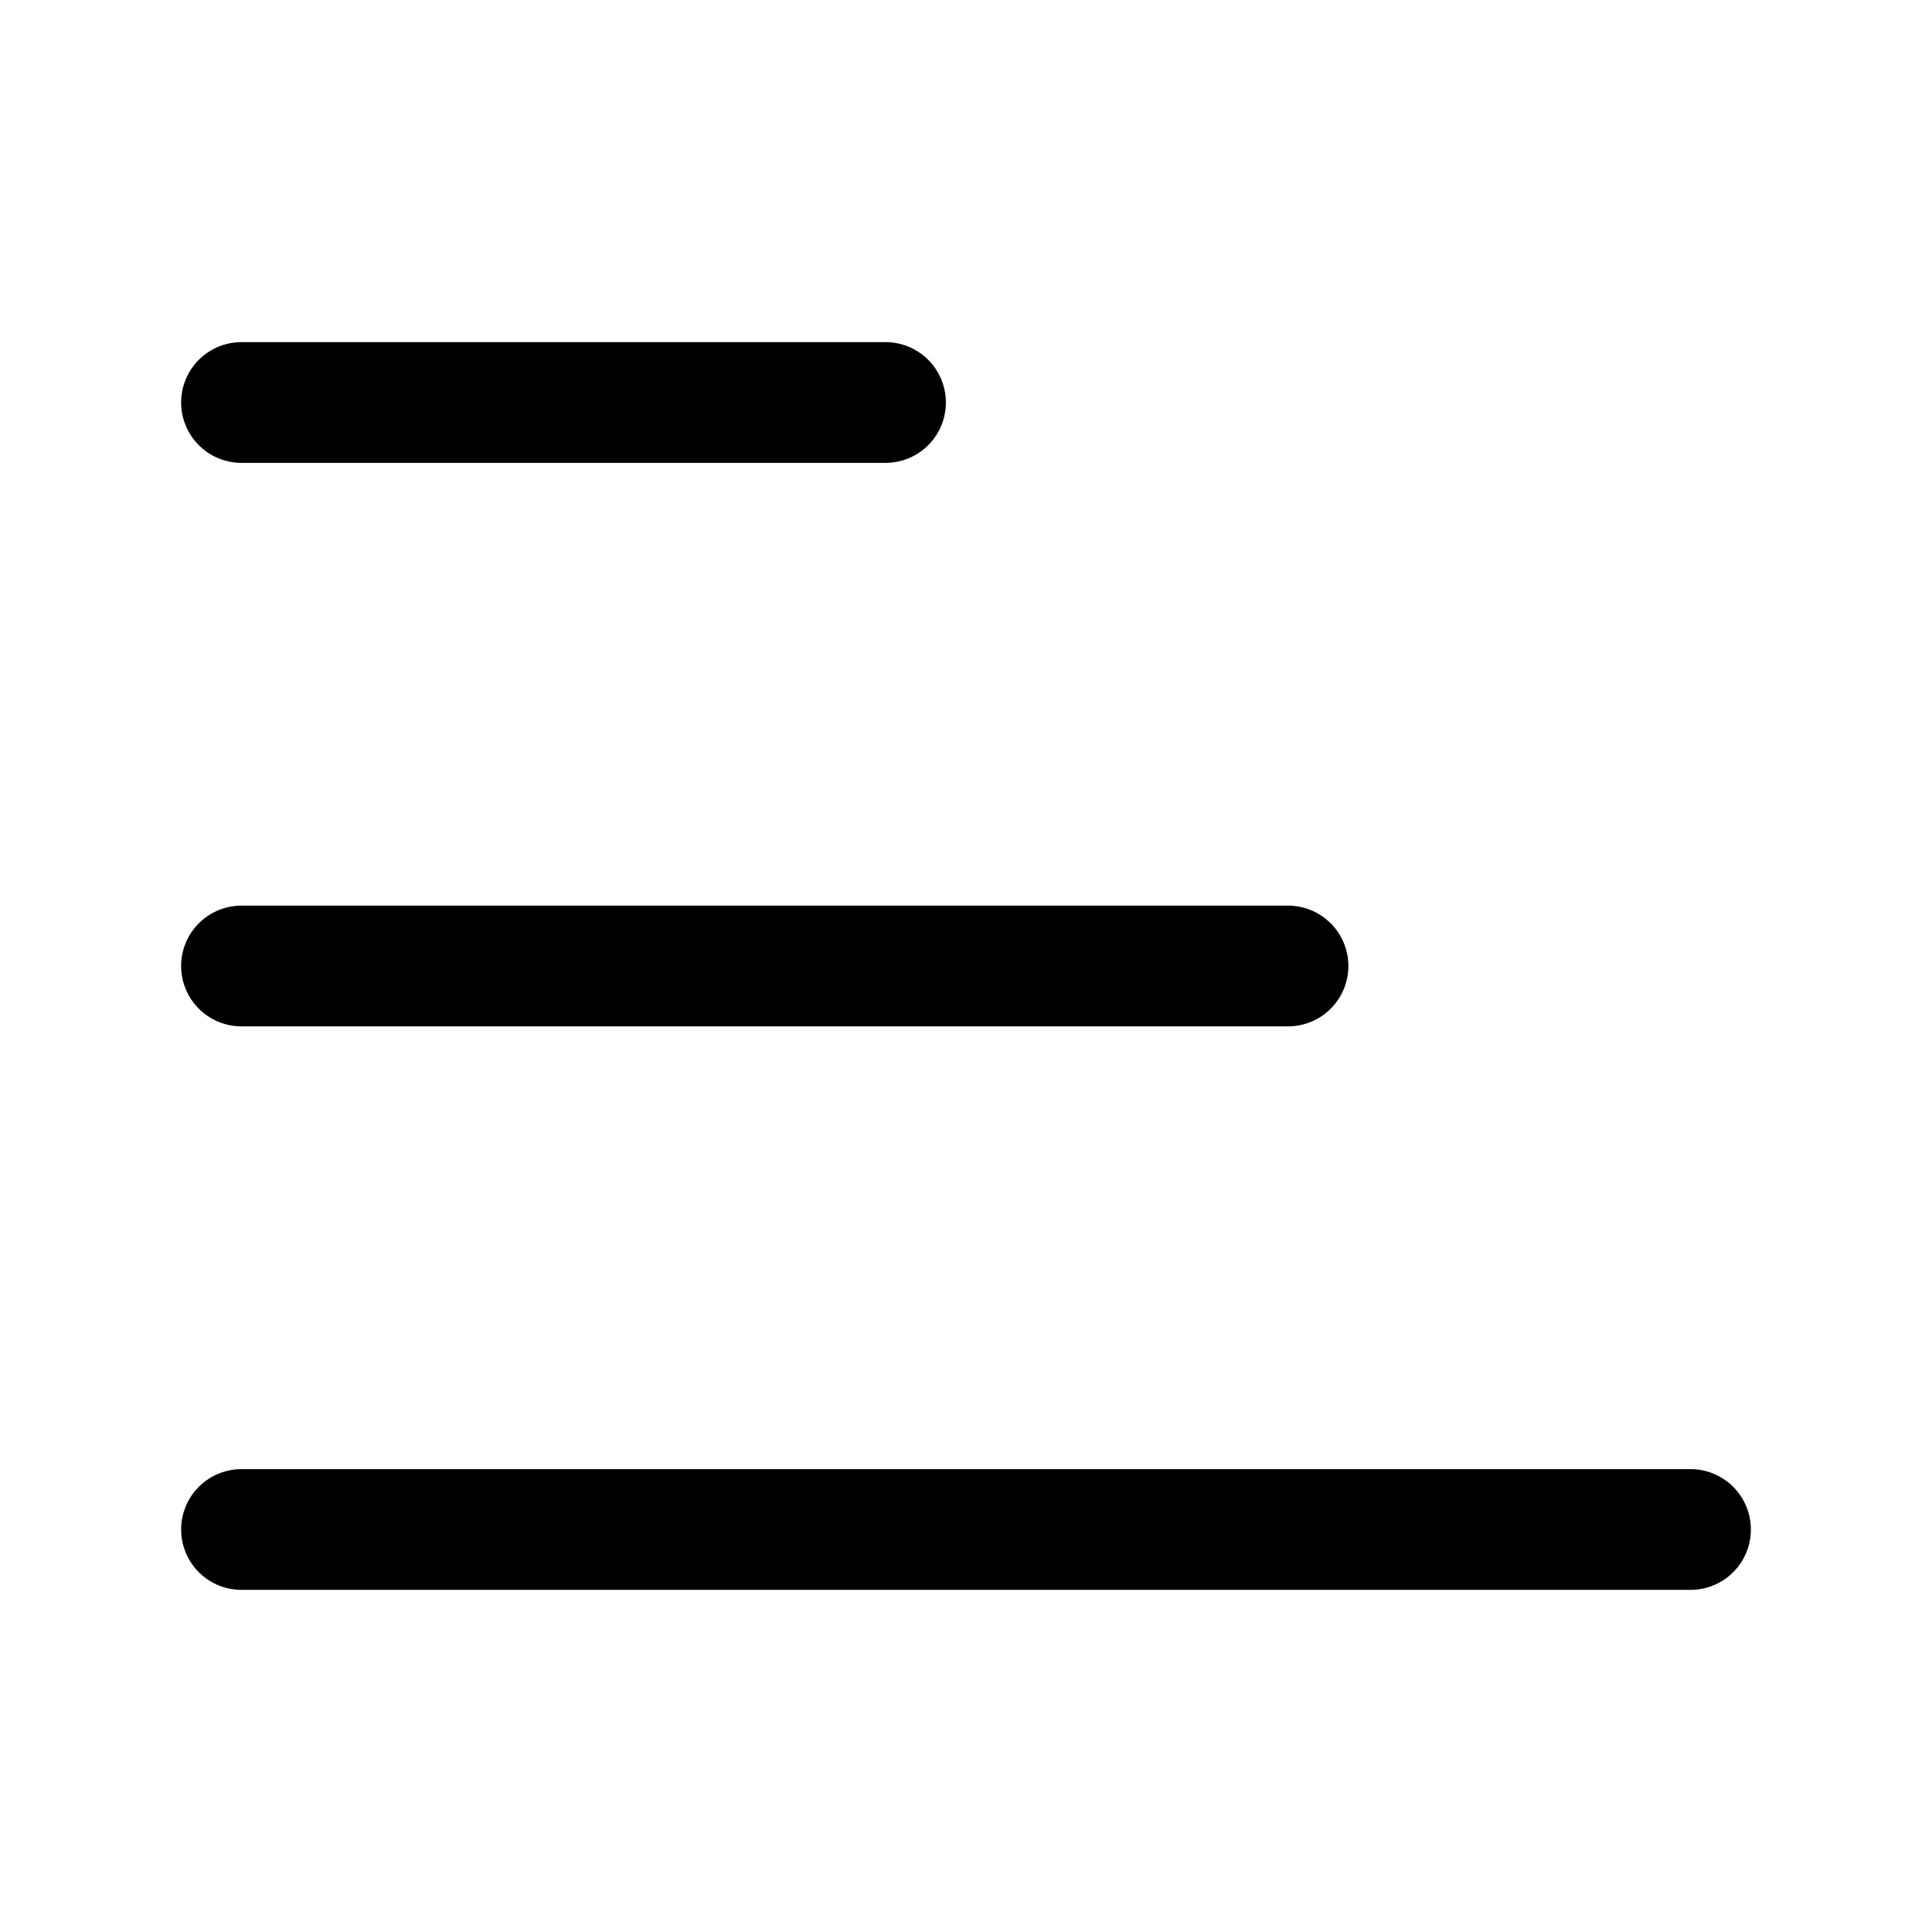
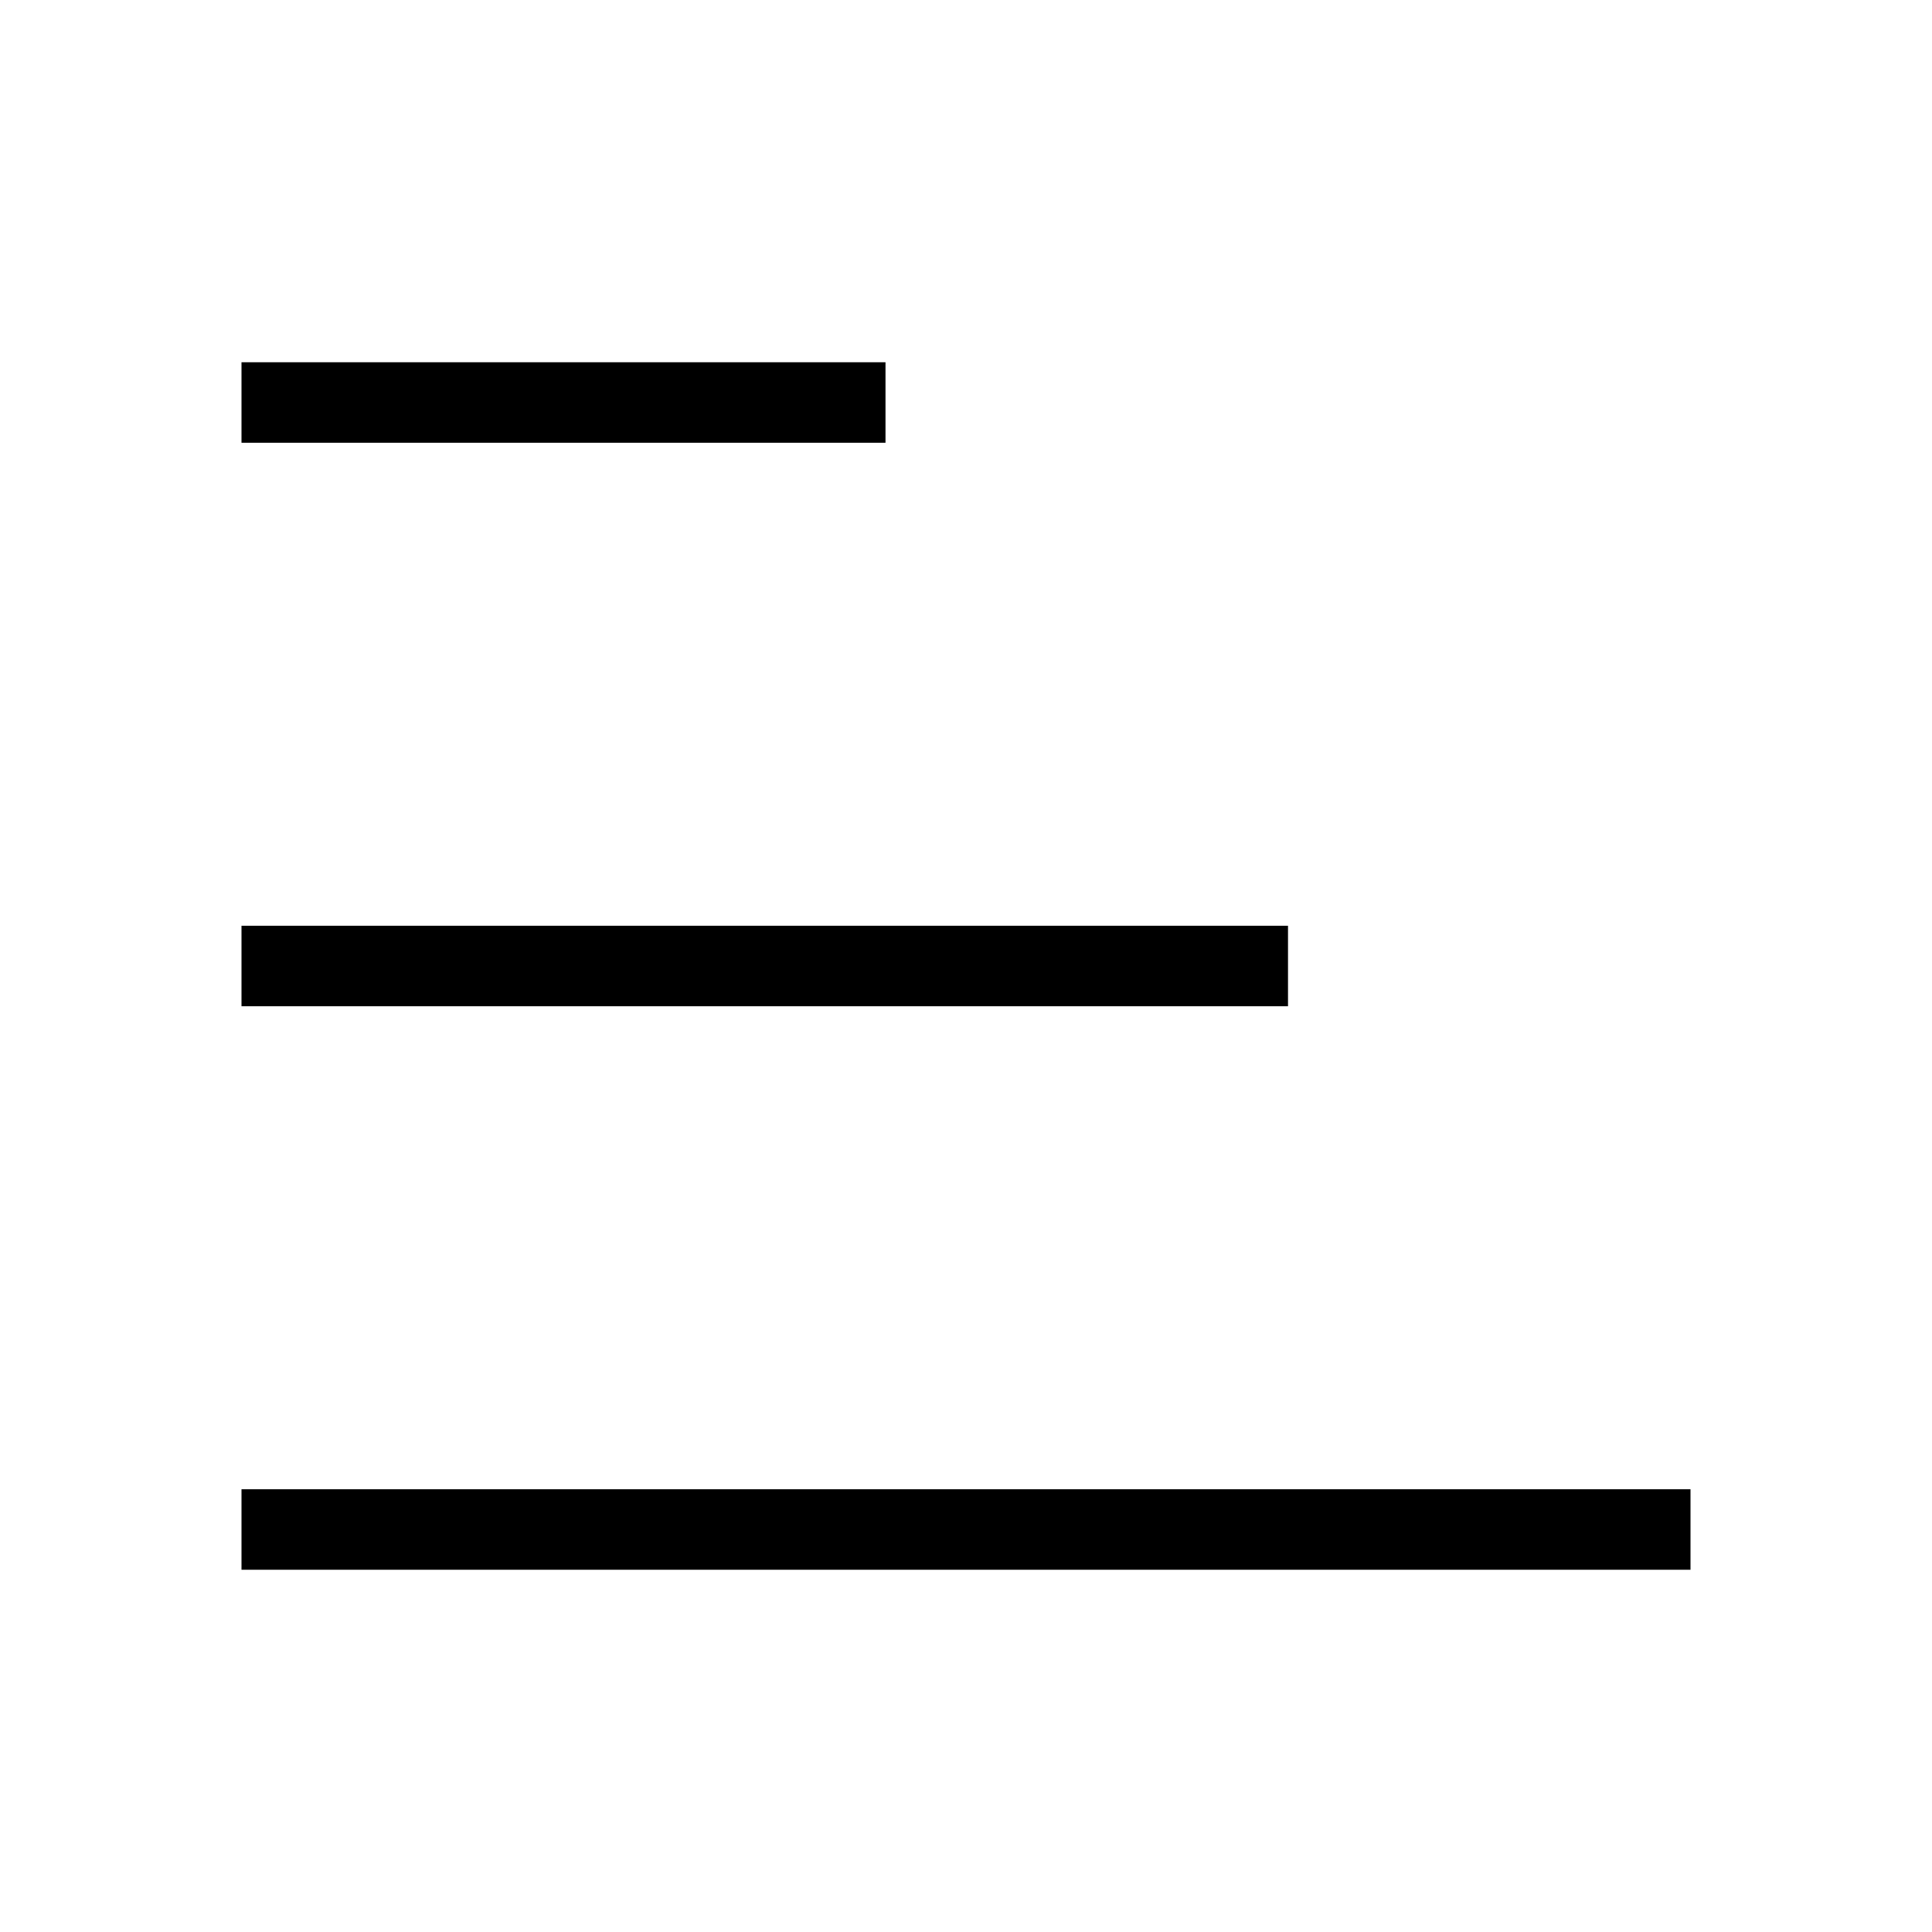
- <svg xmlns="http://www.w3.org/2000/svg" width="24px" height="24px" stroke-width="1.5" viewBox="0 0 24 24" fill="none" color="#000000">
-   <path d="M3 5H11" stroke="#000000" stroke-width="1.5" stroke-linecap="round" stroke-linejoin="round" />
-   <path d="M3 12H16" stroke="#000000" stroke-width="1.5" stroke-linecap="round" stroke-linejoin="round" />
-   <path d="M3 19H21" stroke="#000000" stroke-width="1.5" stroke-linecap="round" stroke-linejoin="round" />
+ <svg xmlns="http://www.w3.org/2000/svg" width="24px" height="24px" strokeWidth="1.5" viewBox="0 0 24 24" fill="none" color="#000000">
+   <path d="M3 5H11" stroke="#000000" strokeWidth="1.5" strokeLinecap="round" strokeLinejoin="round" />
+   <path d="M3 12H16" stroke="#000000" strokeWidth="1.5" strokeLinecap="round" strokeLinejoin="round" />
+   <path d="M3 19H21" stroke="#000000" strokeWidth="1.5" strokeLinecap="round" strokeLinejoin="round" />
</svg>
